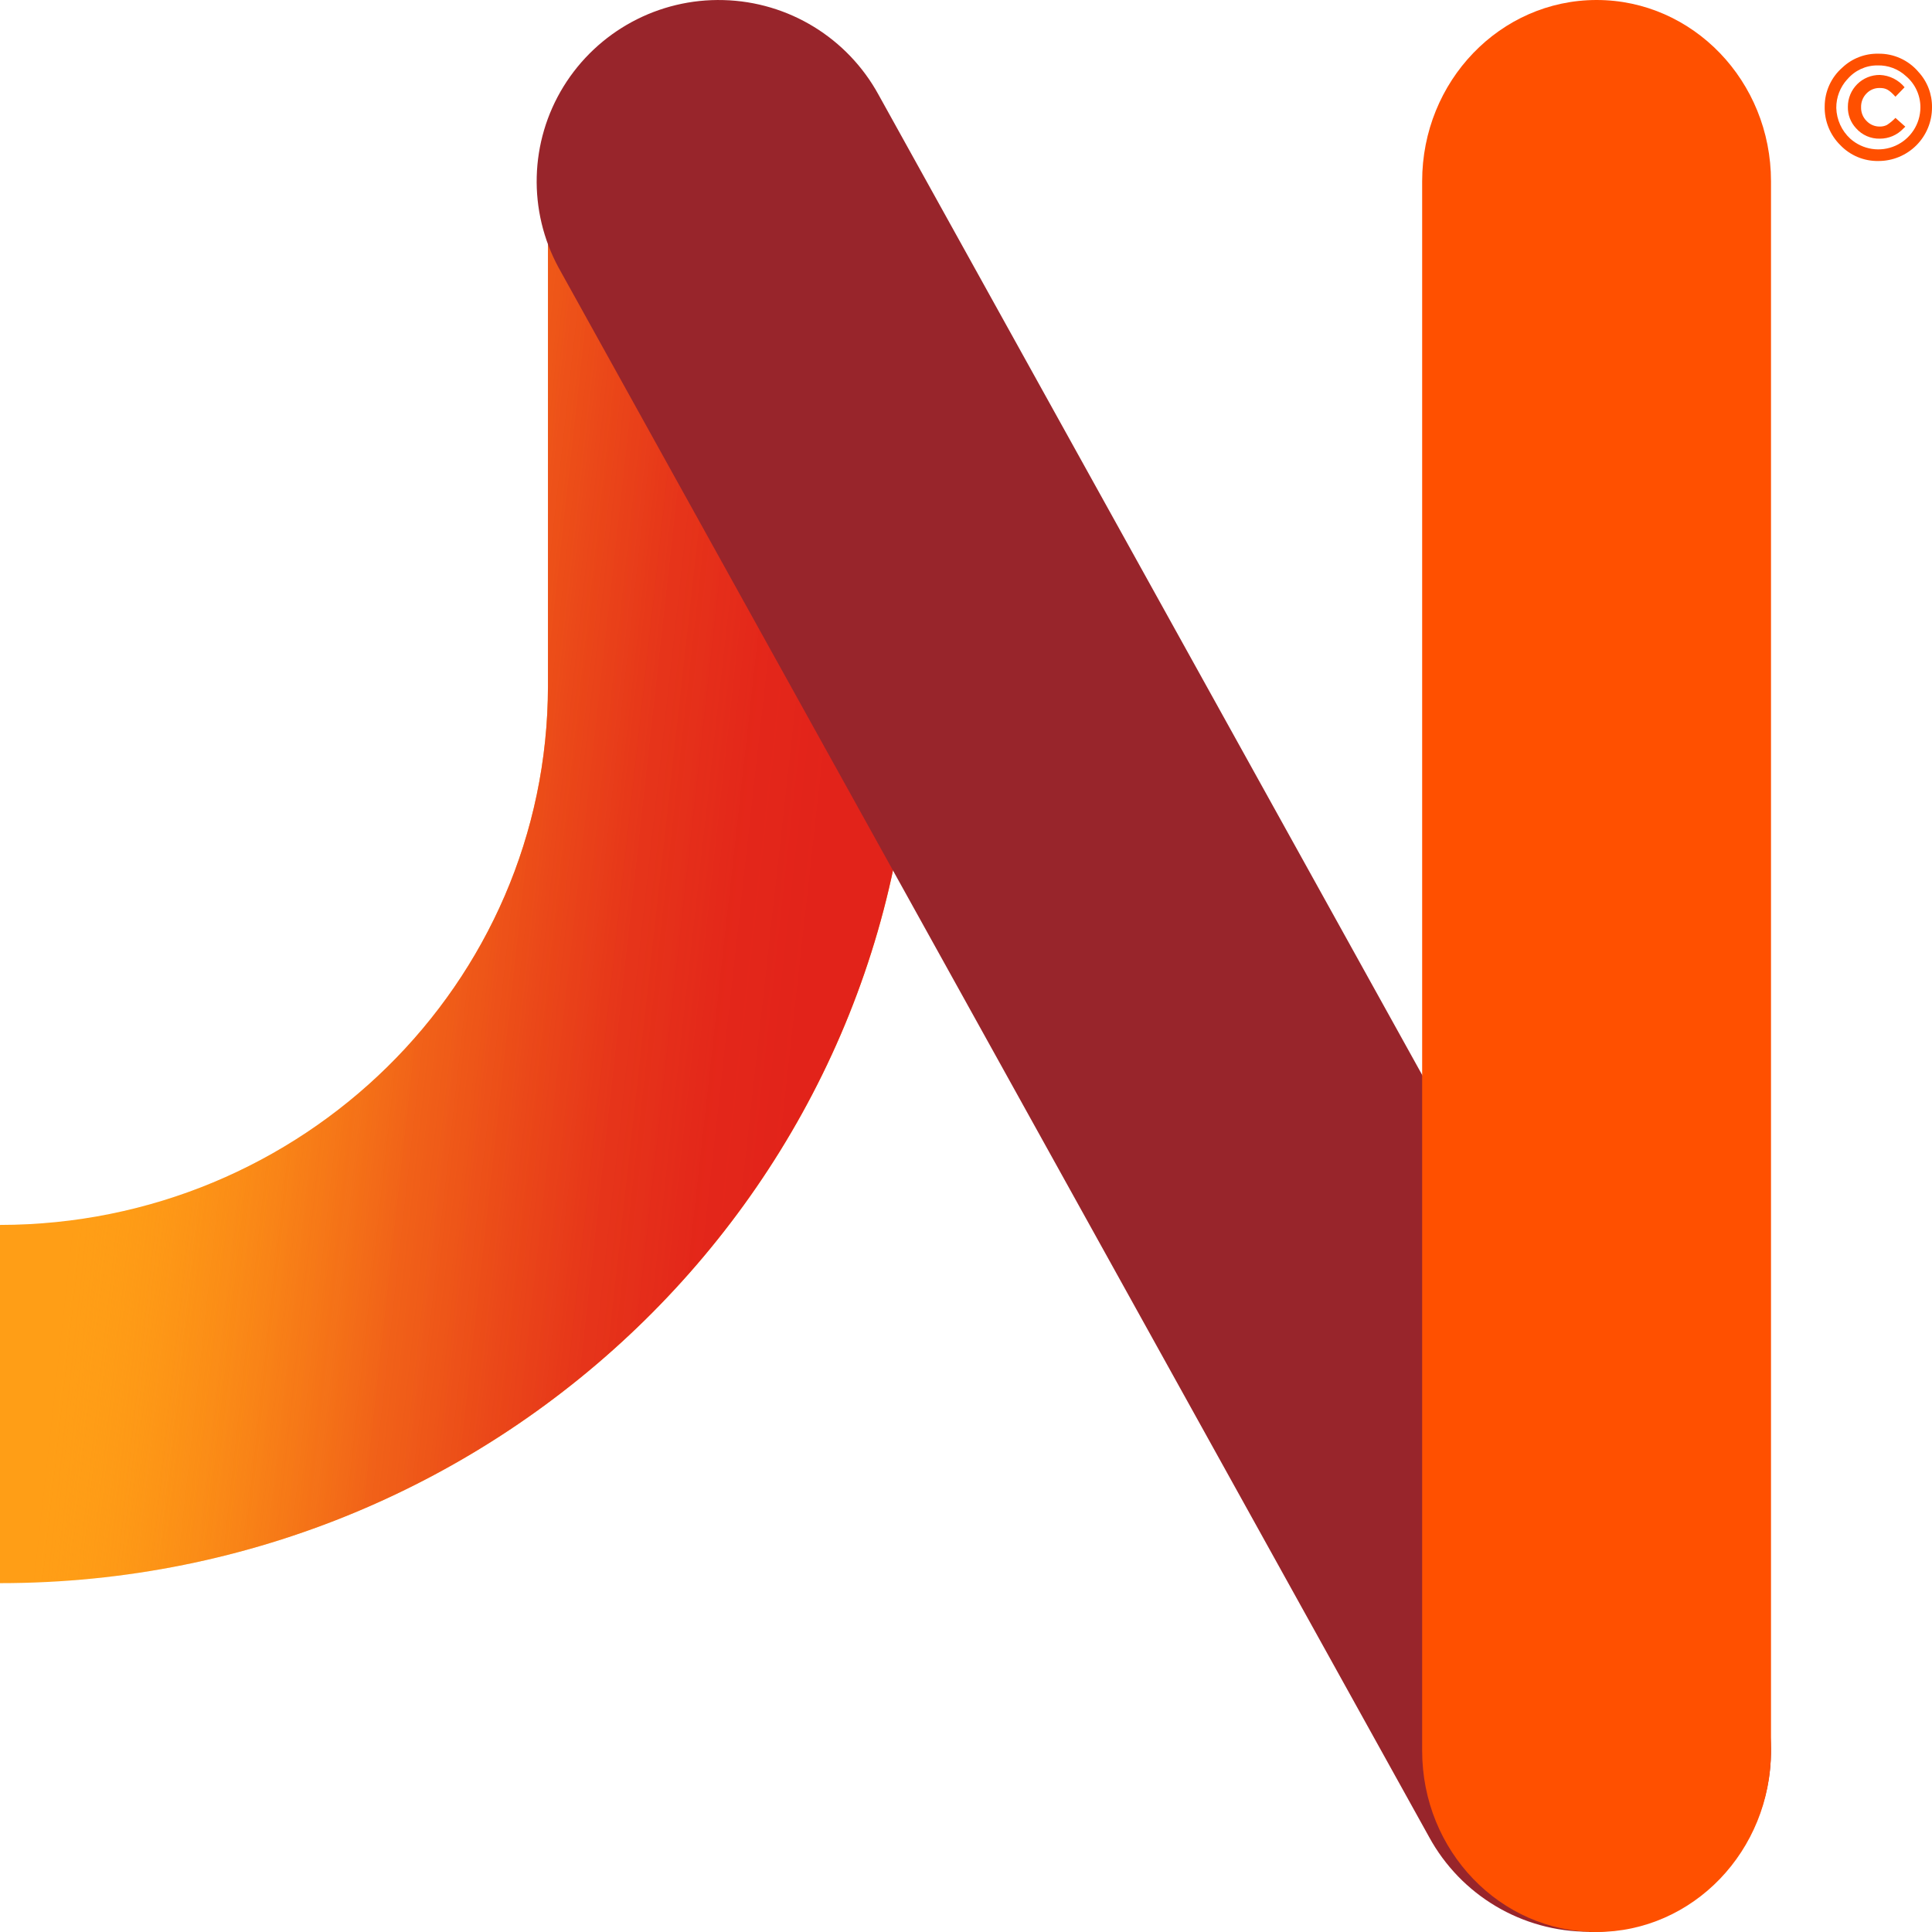
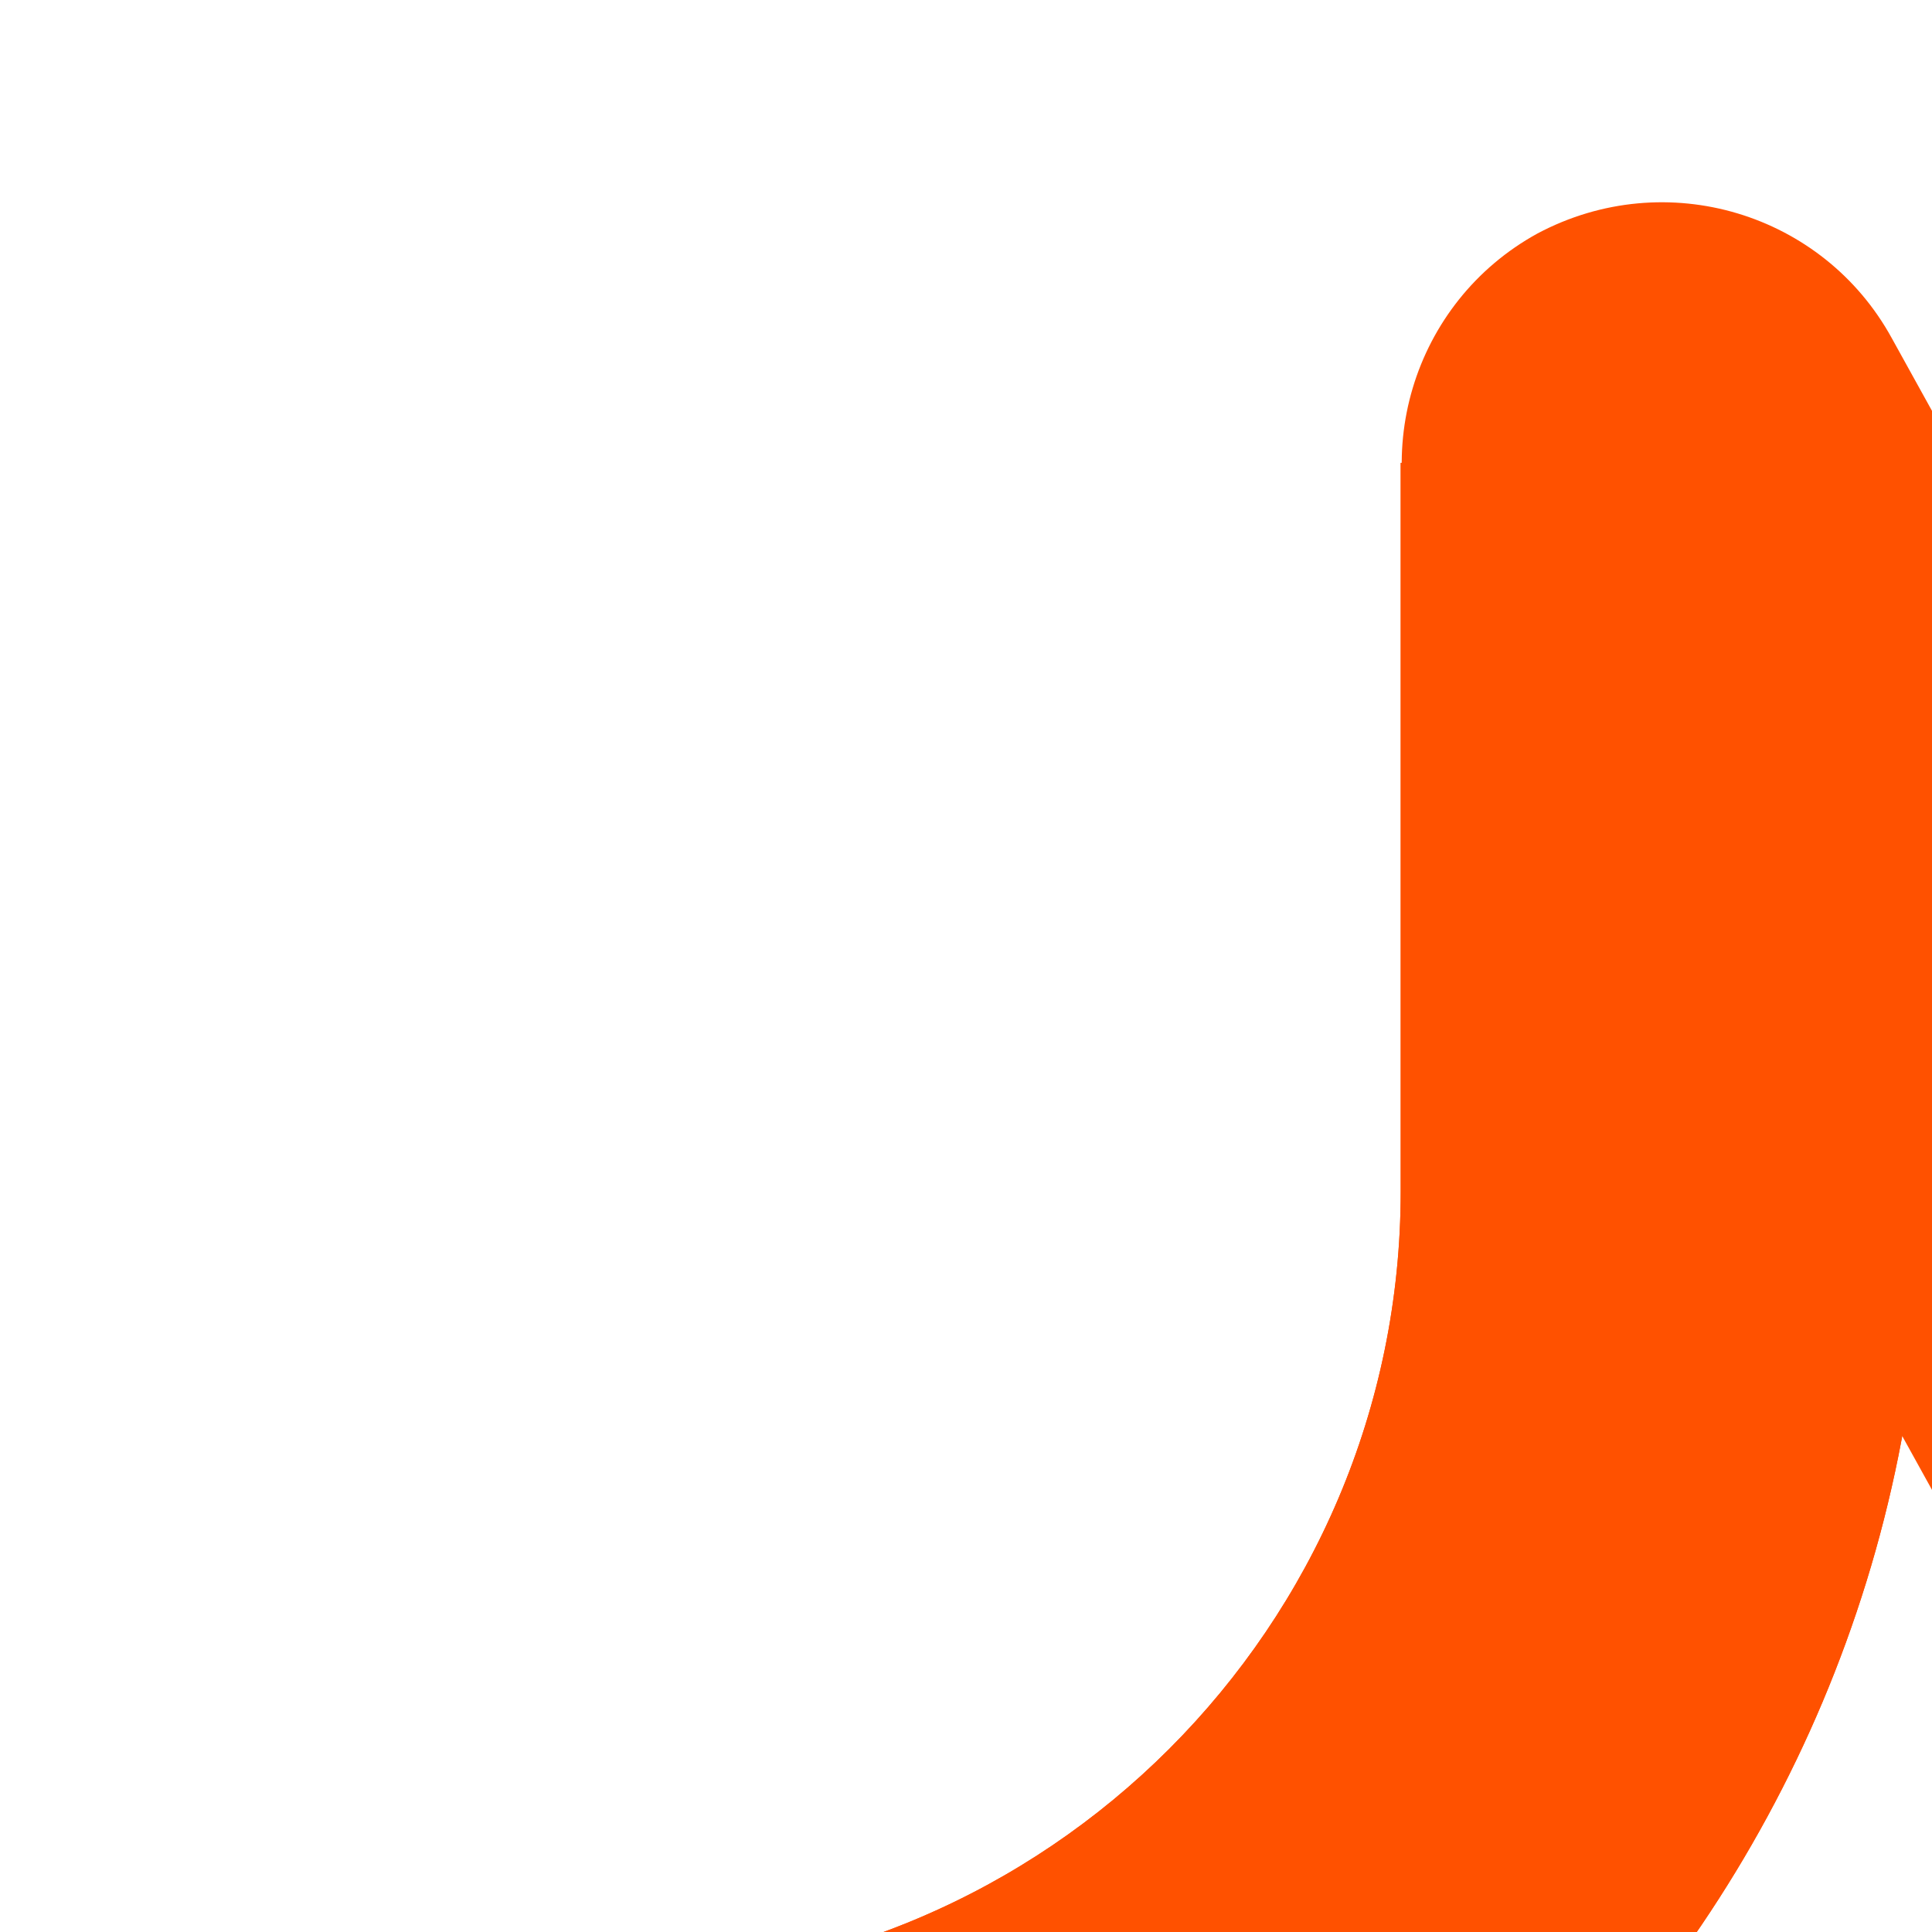
- <svg xmlns="http://www.w3.org/2000/svg" width="48" height="48">
-   <defs>
-     <linearGradient id="a" x1="12.811%" x2="94.4%" y1="43.597%" y2="57.648%">
-       <stop offset="0%" stop-color="#FF9E16" stop-opacity="0" />
-       <stop offset="4%" stop-color="#FD9516" stop-opacity=".07" />
-       <stop offset="17%" stop-color="#F67717" stop-opacity=".31" />
-       <stop offset="30%" stop-color="#F05E18" stop-opacity=".52" />
-       <stop offset="43%" stop-color="#EB4819" stop-opacity=".7" />
-       <stop offset="57%" stop-color="#E73819" stop-opacity=".83" />
-       <stop offset="69%" stop-color="#E42C1A" stop-opacity=".92" />
-       <stop offset="82%" stop-color="#E3251A" stop-opacity=".98" />
-       <stop offset="93%" stop-color="#E2231A" />
-     </linearGradient>
-   </defs>
-   <g fill="none">
-     <path fill="#FF9E16" d="M0 39.333v-8.9c7.516-.009 13.606-5.996 13.614-13.384V4.667h9.053v12.382c0 12.286-10.168 22.284-22.667 22.284z" />
-     <path fill="url(#a)" d="M0 39.333v-8.9c7.516-.009 13.606-5.996 13.614-13.384V4.667h9.053v12.382c0 12.286-10.168 22.284-22.667 22.284z" />
-     <path fill="#FF5000" d="M47.657 1.78c.225.24.348.558.343.888A1.328 1.328 0 0 1 46.667 4a1.277 1.277 0 0 1-.942-.391 1.309 1.309 0 0 1-.391-.965c0-.372.162-.726.444-.97.24-.225.56-.347.889-.34.38-.006.742.158.99.445zm-1.763.191a1.044 1.044 0 0 0-.272.71c.008.292.133.568.348.765a1.046 1.046 0 0 0 1.742-.778 1.014 1.014 0 0 0-.356-.775 1.001 1.001 0 0 0-.71-.268.973.973 0 0 0-.75.346h-.002zm1.198.432c-.162-.178-.24-.217-.391-.217a.44.44 0 0 0-.331.139.469.469 0 0 0-.132.339.46.46 0 0 0 .136.341.44.44 0 0 0 .327.139.388.388 0 0 0 .177-.038c.078-.05.15-.11.214-.177l.245.218a1.493 1.493 0 0 1-.05.048.797.797 0 0 1-.583.25.761.761 0 0 1-.592-.26.753.753 0 0 1-.202-.533.788.788 0 0 1 .794-.79c.24.01.463.122.615.306l-.227.235z" />
-     <path fill="#98252B" d="M39.479 47.993a4.518 4.518 0 0 1-3.977-2.36L13.88 6.653A4.494 4.494 0 0 1 14 2.15 4.525 4.525 0 0 1 17.977.002a4.523 4.523 0 0 1 3.853 2.357l21.622 38.987a4.492 4.492 0 0 1-.086 4.45A4.523 4.523 0 0 1 39.484 48l-.005-.007z" />
-     <path fill="#FF5000" d="M39.667 48c-2.394 0-4.334-2.016-4.334-4.503V4.503c0-2.487 1.94-4.503 4.334-4.503C42.06 0 44 2.016 44 4.503v38.994C44 45.984 42.06 48 39.667 48z" />
+ <svg xmlns="http://www.w3.org/2000/svg" version="1.1" id="Capa_1" x="0px" y="0px" width="48px" height="48px" viewBox="0 0 48 48" xml:space="preserve">
+   <style type="text/css">
+ 	.st0{fill:#FF5100;}
+ </style>
+   <g>
+     <g>
+       <g>
+         <path class="st0" d="M21.6,91V79.3h1.8l6.1,8.1v-8.1h2.1V91h-1.8l-6.1-8.1V91H21.6z" />
+         <path class="st0" d="M41,91h-2v-0.5c-0.7,0.5-1.4,0.8-2.1,0.8c-1.2,0-2.2-0.5-3-1.4c-0.7-0.8-1.1-1.7-1.1-2.8     c0-1.3,0.5-2.3,1.4-3.1c0.8-0.7,1.7-1,2.7-1c0.7,0,1.4,0.2,2.1,0.8v-0.5h2V91z M35.3,85.5c-0.3,0.4-0.5,0.9-0.5,1.5     c0,0.7,0.2,1.3,0.6,1.7c0.4,0.4,0.9,0.6,1.5,0.6c0.7,0,1.2-0.3,1.6-0.8c0.3-0.4,0.5-0.9,0.5-1.6c0-0.7-0.2-1.3-0.6-1.7     c-0.4-0.4-0.9-0.6-1.5-0.6C36.3,84.7,35.7,85,35.3,85.5z" />
+         <path class="st0" d="M44.9,83.7c0.4-0.4,1-0.6,1.5-0.6c0.2,0,0.4,0,0.7,0.1V85c-0.3,0-0.5,0-0.7,0c-0.6,0-1,0.2-1.2,0.5     c-0.2,0.3-0.3,0.9-0.3,1.8V91h-2v-7.8h2V83.7z" />
+         <path class="st0" d="M55.9,91h-2v-0.5c-0.7,0.5-1.4,0.8-2.1,0.8c-1.2,0-2.2-0.5-3-1.4c-0.7-0.8-1.1-1.7-1.1-2.8     c0-1.3,0.5-2.3,1.4-3.1c0.8-0.7,1.7-1,2.7-1c0.7,0,1.4,0.2,2.1,0.8v-0.5h2V91z M50.2,85.5c-0.3,0.4-0.5,0.9-0.5,1.5     c0,0.7,0.2,1.3,0.6,1.7c0.4,0.4,0.9,0.6,1.5,0.6c0.7,0,1.2-0.3,1.6-0.8c0.3-0.4,0.5-0.9,0.5-1.6c0-0.7-0.2-1.3-0.6-1.7     c-0.4-0.4-0.9-0.6-1.5-0.6C51.2,84.7,50.7,85,50.2,85.5z" />
+         <path class="st0" d="M59.8,83.6c0.6-0.4,1.2-0.7,1.8-0.7c0.9,0,1.8,0.4,2.4,1c0.6,0.6,0.9,1.5,0.9,2.8V91h-2v-4.1     c0-0.9-0.1-1.5-0.4-1.7c-0.2-0.3-0.6-0.4-1-0.4c-0.6,0-1,0.2-1.3,0.5c-0.2,0.3-0.4,0.9-0.4,1.8V91h-2v-7.8h2V83.6z" />
+         <path class="st0" d="M68.8,79.7c0.2,0.2,0.4,0.5,0.4,0.9c0,0.3-0.1,0.6-0.4,0.9c-0.2,0.2-0.5,0.4-0.9,0.4c-0.4,0-0.6-0.1-0.9-0.4     c-0.2-0.2-0.4-0.5-0.4-0.9c0-0.3,0.1-0.6,0.4-0.9c0.2-0.2,0.5-0.4,0.9-0.4C68.2,79.3,68.5,79.4,68.8,79.7z" />
+         <path class="st0" d="M78.4,91h-2v-0.5c-0.7,0.5-1.4,0.8-2.1,0.8c-1.2,0-2.2-0.5-3-1.4c-0.7-0.8-1.1-1.7-1.1-2.8     c0-1.3,0.5-2.3,1.4-3.1c0.8-0.7,1.7-1,2.7-1c0.7,0,1.4,0.2,2.1,0.8v-0.5h2V91z M72.8,85.5c-0.3,0.4-0.5,0.9-0.5,1.5     c0,0.7,0.2,1.3,0.6,1.7c0.4,0.4,0.9,0.6,1.5,0.6c0.7,0,1.2-0.3,1.6-0.8c0.3-0.4,0.5-0.9,0.5-1.6c0-0.7-0.2-1.3-0.6-1.7     c-0.4-0.4-0.9-0.6-1.5-0.6C73.7,84.7,73.2,85,72.8,85.5z" />
+         <path class="st0" d="M66.9,83.2v8.1c0,0.3-0.1,1.7-2,1.8V95c0,0,3.8-0.1,3.9-3.6h0v-8.3H66.9z" />
+       </g>
+     </g>
+     <g>
+       <g>
+         <path class="st0" d="M15.2,62.2v-13c10.8,0,19.6-8.8,19.6-19.6V11.5h13v18.1C47.9,47.6,33.2,62.2,15.2,62.2z" />
+         <path class="st0" d="M15.2,62.2v-13c10.8,0,19.6-8.8,19.6-19.6V11.5h13v18.1C47.9,47.6,33.2,62.2,15.2,62.2z" />
+       </g>
+       <path class="st0" d="M84.3,7.6c0.3,0.4,0.5,0.8,0.5,1.2c0,0.5-0.2,1-0.6,1.4c-0.3,0.3-0.8,0.5-1.2,0.5c-0.5,0-0.9-0.2-1.3-0.5    C81.2,9.8,81,9.4,81,8.8c0-0.5,0.2-1,0.6-1.3C82,7.2,82.4,7,82.9,7C83.4,7,83.9,7.2,84.3,7.6z M81.8,7.9c-0.2,0.3-0.4,0.6-0.4,1    c0,0.4,0.2,0.8,0.5,1.1c0.3,0.2,0.6,0.4,1,0.4c0.4,0,0.8-0.2,1.1-0.5c0.3-0.3,0.4-0.6,0.4-1c0-0.4-0.2-0.8-0.5-1.1    c-0.3-0.2-0.6-0.4-1-0.4C82.5,7.4,82.1,7.6,81.8,7.9z M83.5,8.5c-0.2-0.2-0.3-0.3-0.5-0.3c-0.2,0-0.3,0.1-0.5,0.2    c-0.1,0.1-0.2,0.3-0.2,0.5c0,0.2,0.1,0.3,0.2,0.5c0.1,0.1,0.3,0.2,0.5,0.2c0.1,0,0.2,0,0.3-0.1c0.1,0,0.2-0.1,0.3-0.2l0.3,0.3    c0,0,0,0-0.1,0.1c-0.2,0.2-0.5,0.4-0.8,0.4c-0.3,0-0.6-0.1-0.8-0.4c-0.2-0.2-0.3-0.5-0.3-0.7c0-0.3,0.1-0.6,0.4-0.8    c0.2-0.2,0.5-0.3,0.7-0.3c0.3,0,0.6,0.1,0.9,0.4L83.5,8.5z" />
+       <path class="st0" d="M72.5,74.4c-2.3,0-4.6-1.2-5.7-3.4L35.6,14.6c-1.7-3.2-0.5-7.1,2.6-8.8c3.2-1.7,7.1-0.5,8.8,2.6l31.2,56.4    c1.7,3.2,0.5,7.1-2.6,8.8C74.6,74.1,73.5,74.4,72.5,74.4z" />
+       <path class="st0" d="M72.5,74.4c-3.6,0-6.5-2.9-6.5-6.5V11.5C66,7.9,68.9,5,72.5,5c3.6,0,6.5,2.9,6.5,6.5v56.4    C79,71.5,76.1,74.4,72.5,74.4z" />
+     </g>
  </g>
</svg>
